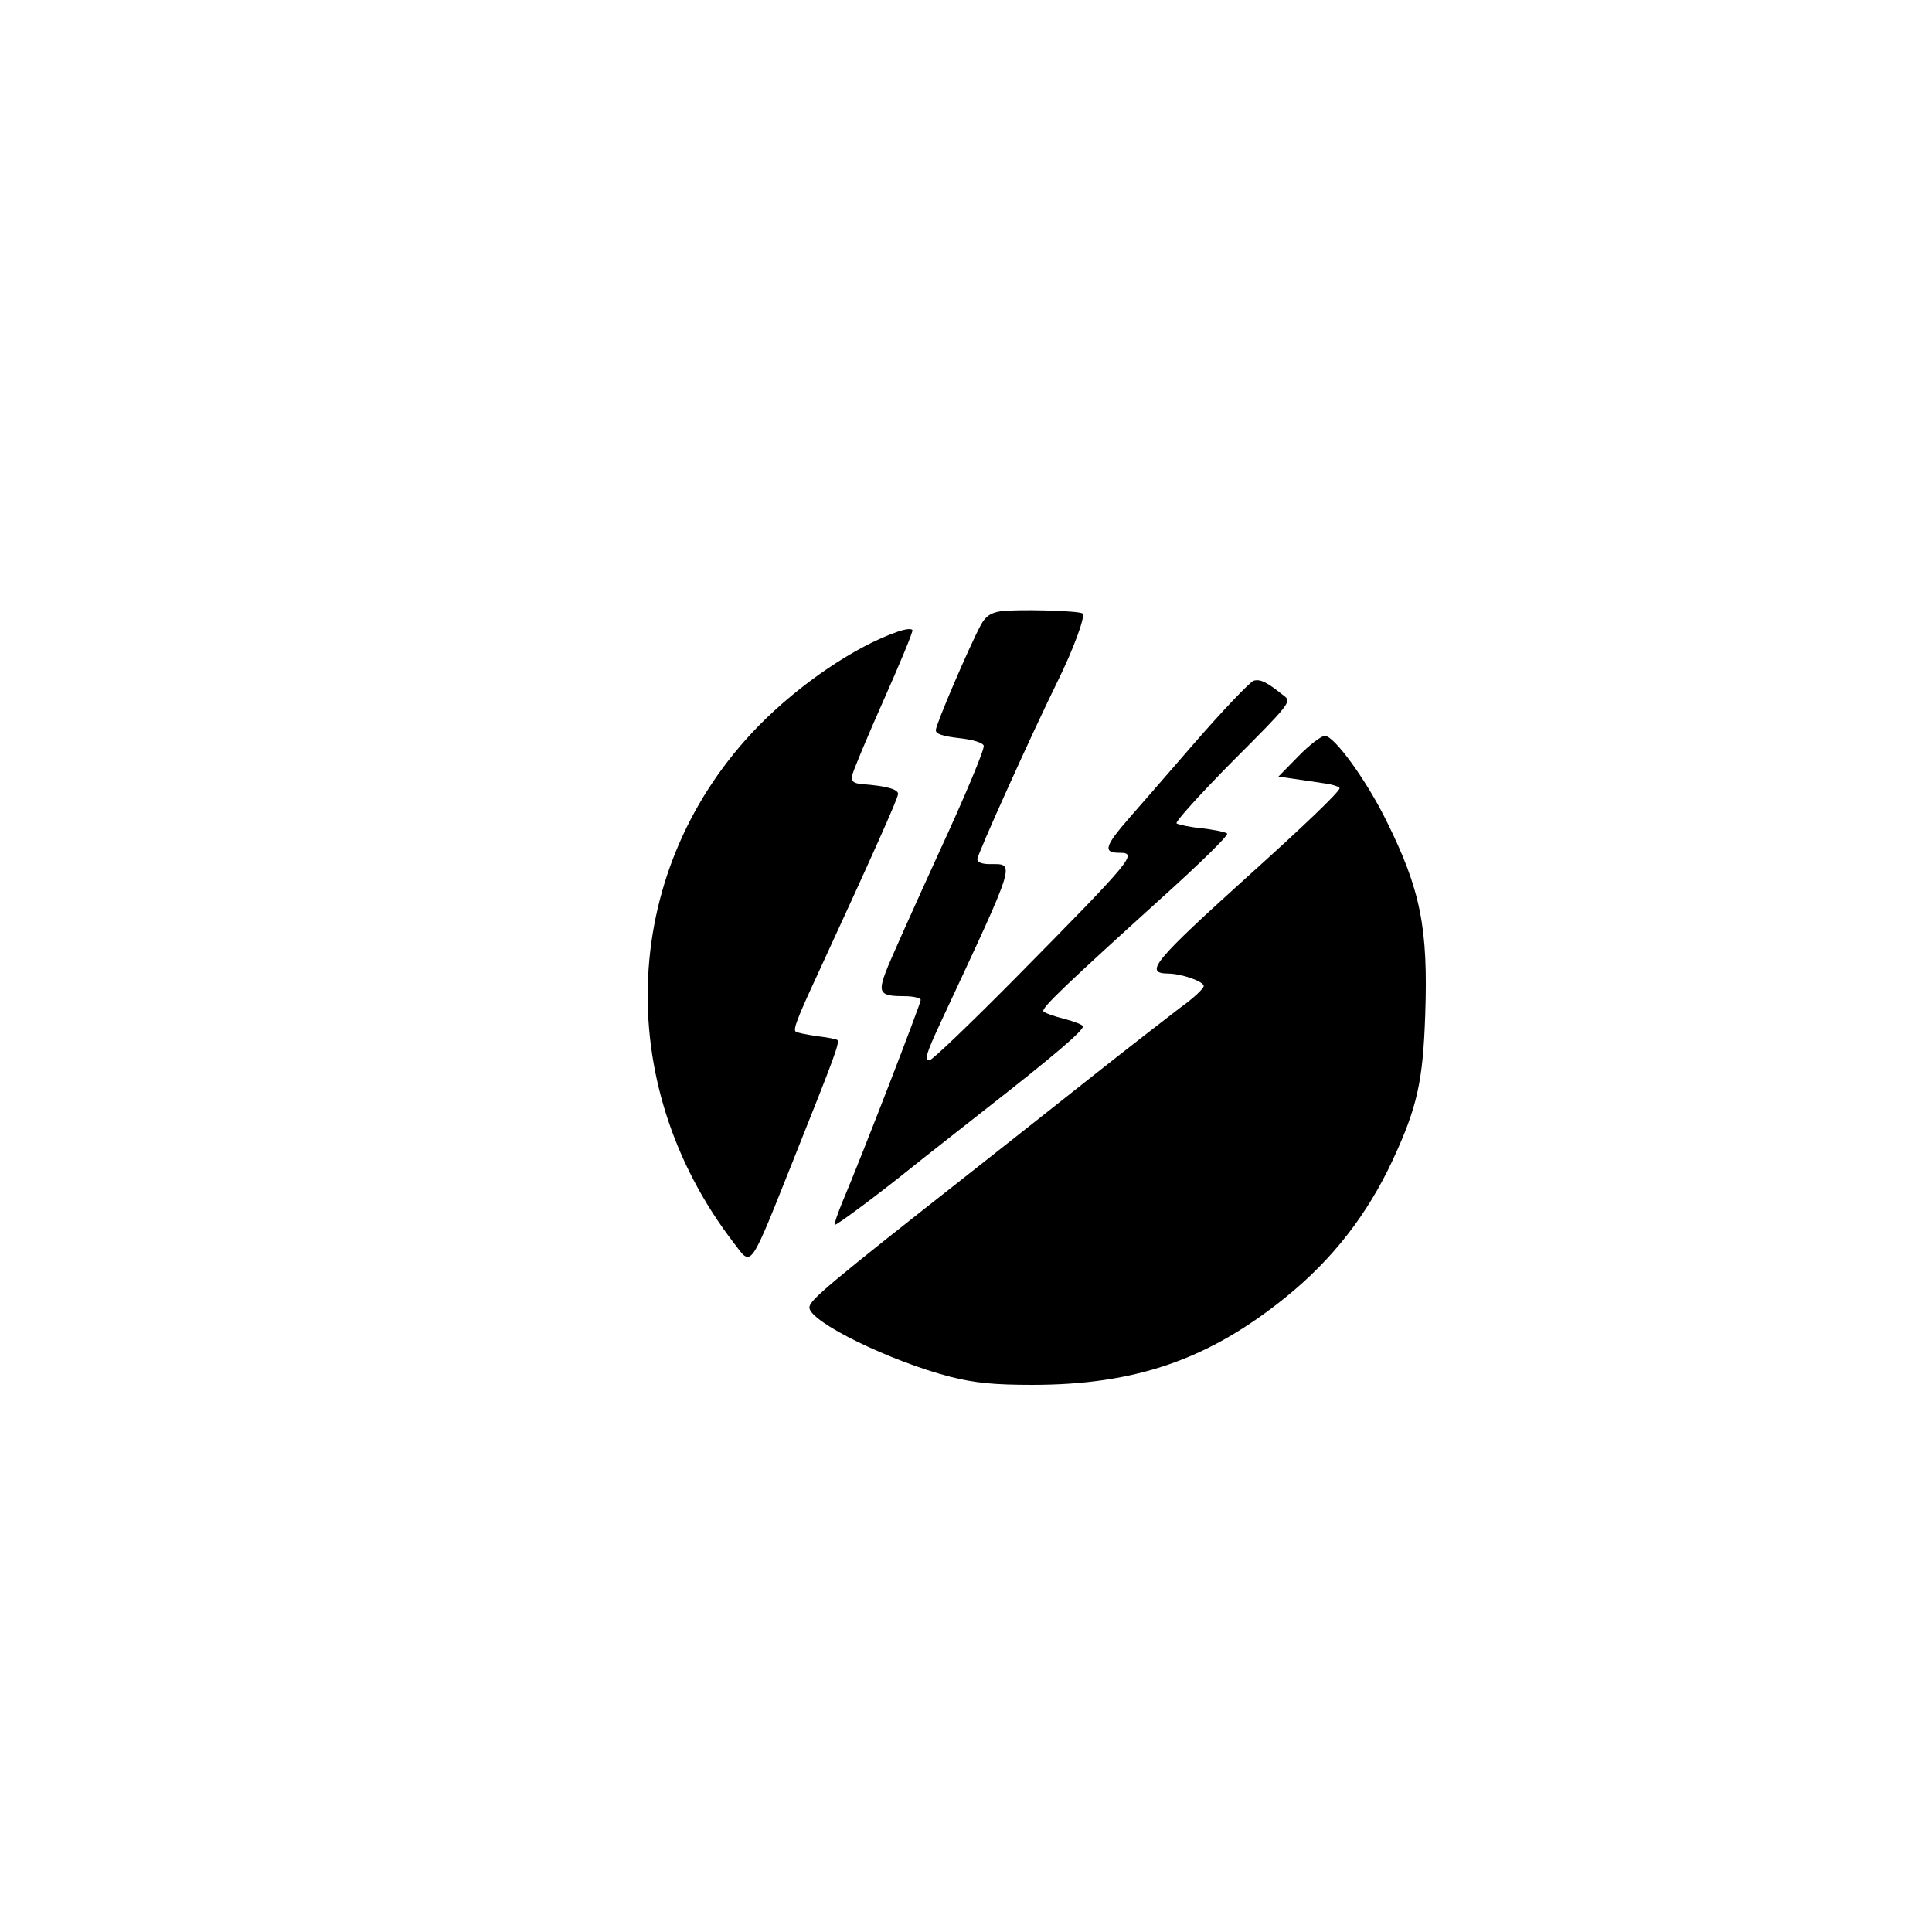
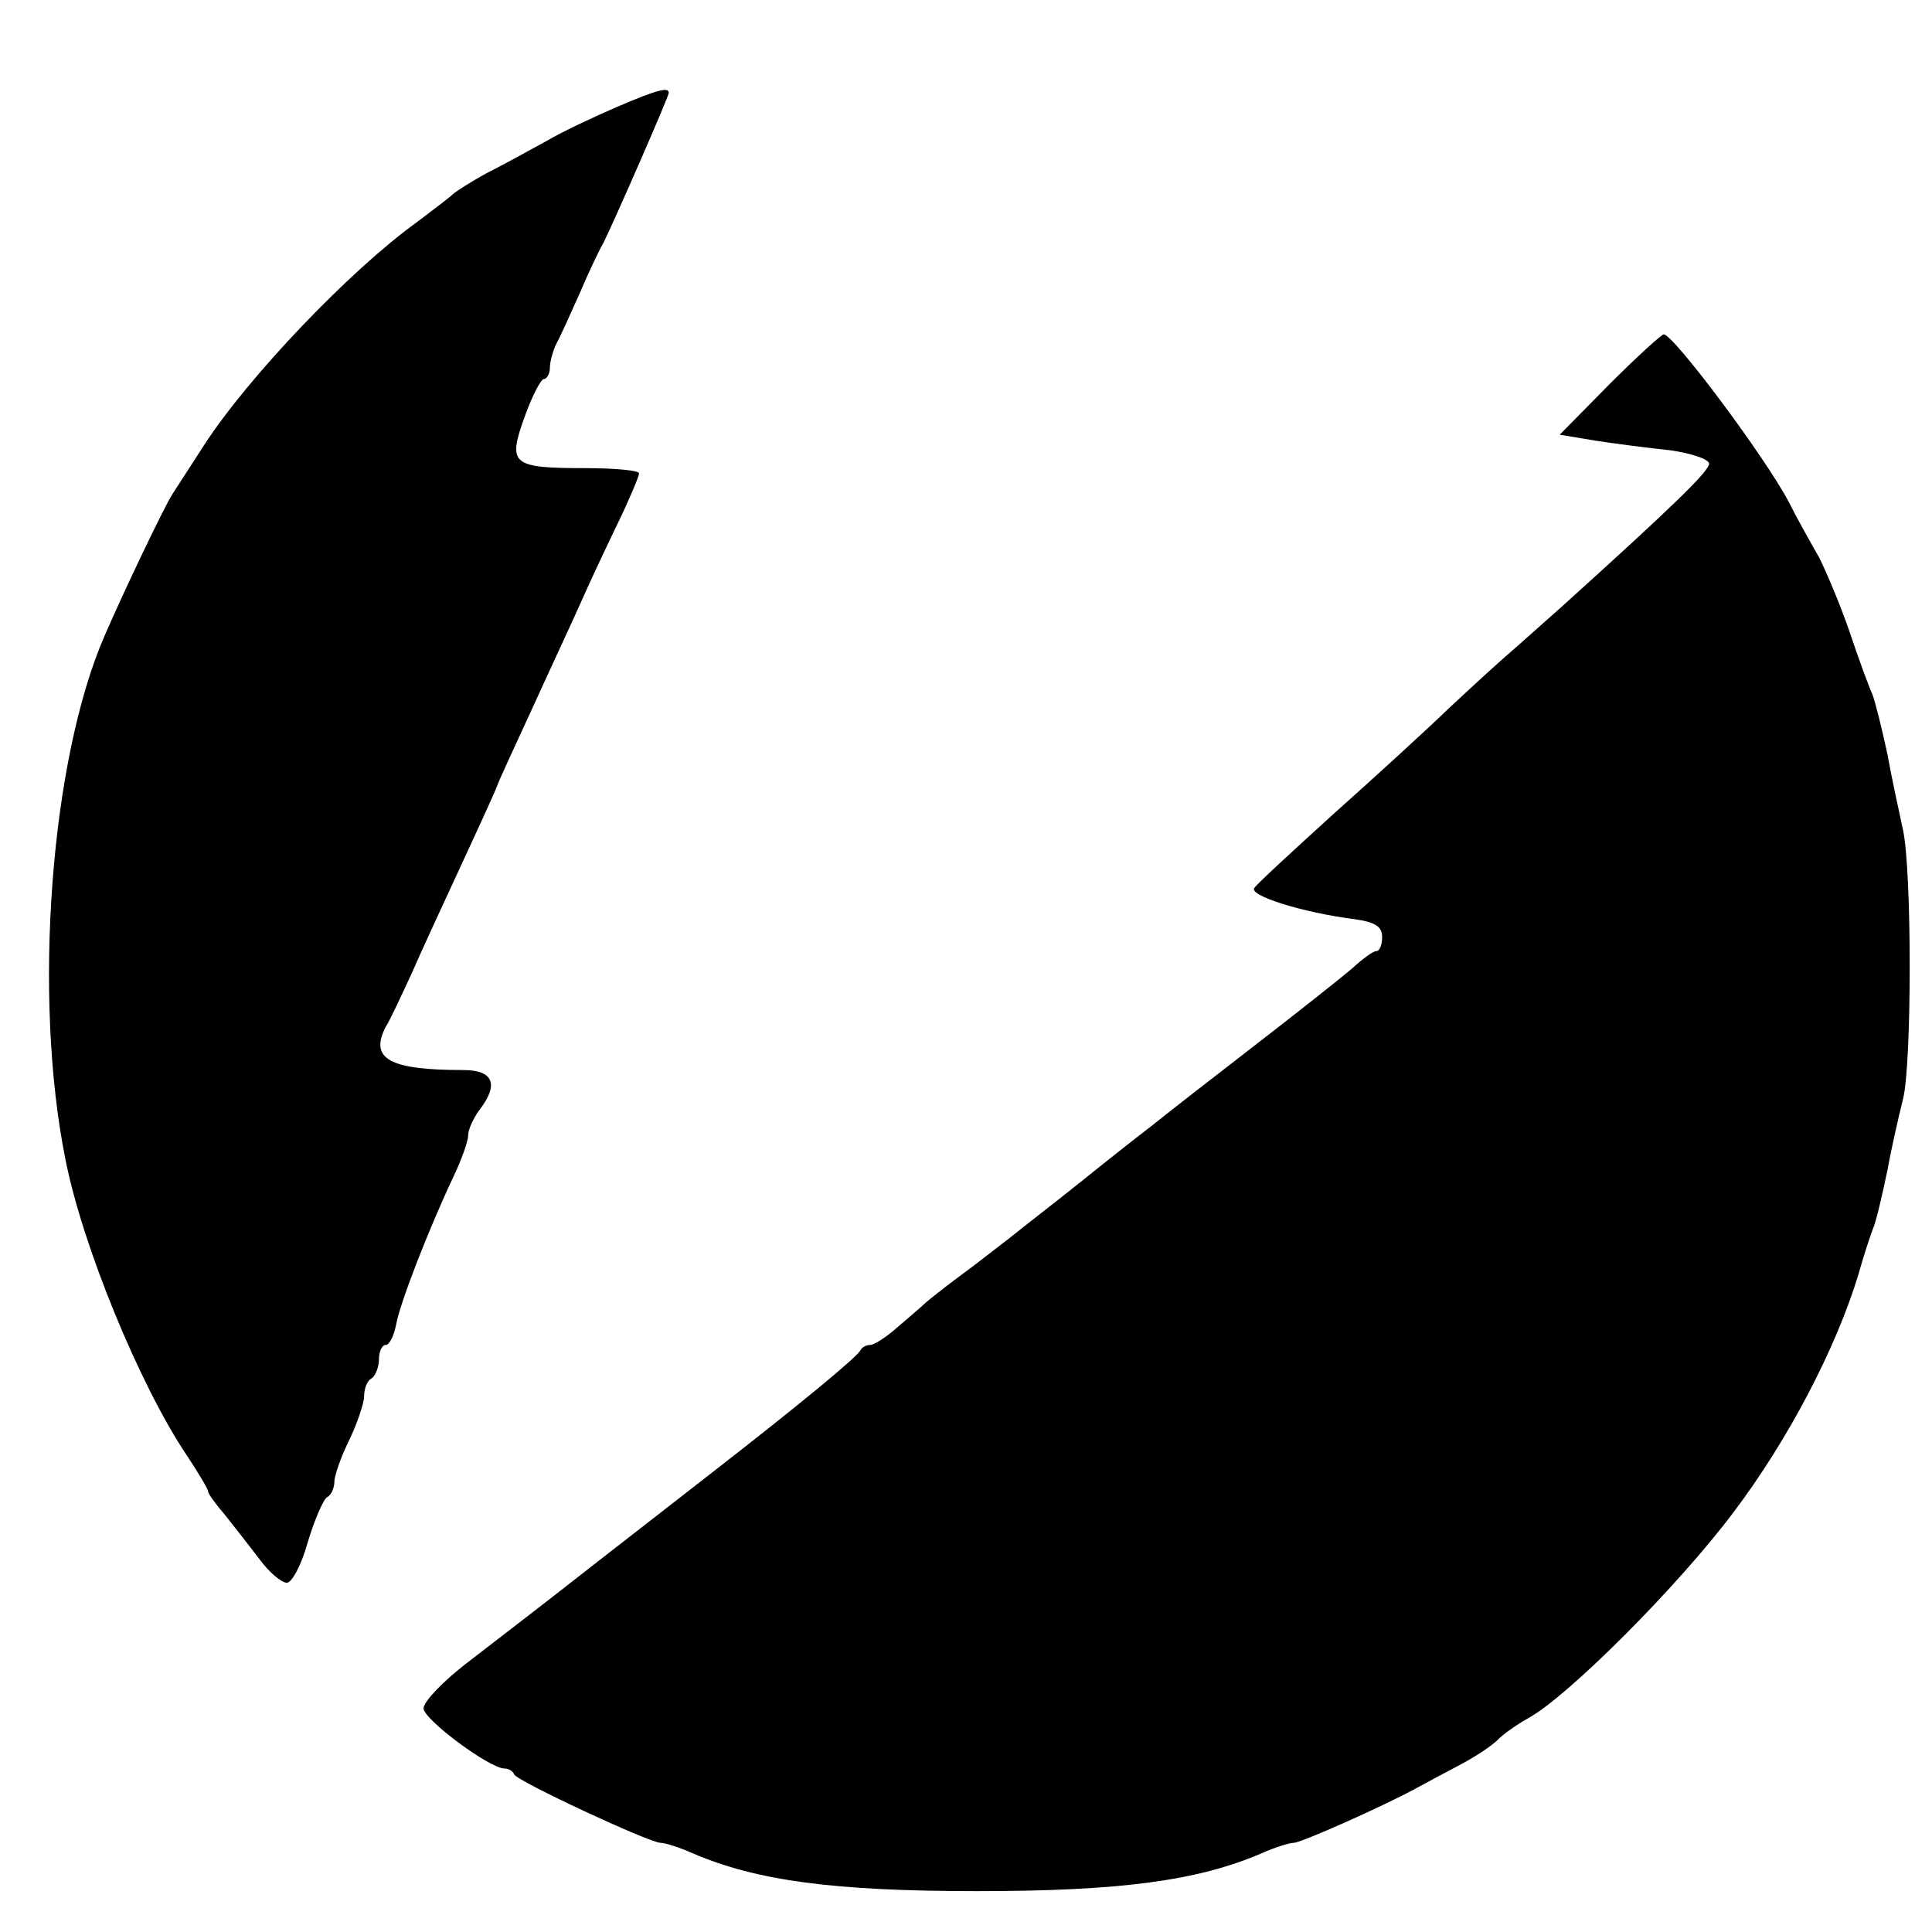
- <svg xmlns="http://www.w3.org/2000/svg" version="1.0" width="512pt" height="512pt" viewBox="0 0 512 512" preserveAspectRatio="xMidYMid meet">
-   <g transform="translate(0,512) scale(0.1,-0.1)" fill="#000000" stroke="none">
-     <path d="M2651 3500 c-25 -4 -39 -13 -51 -35 -30 -55 -120 -265 -120 -280 0 -10 18 -16 61 -21 37 -4 63 -12 66 -20 3 -8 -50 -135 -118 -282 -67 -147 -131 -289 -141 -316 -22 -58 -16 -66 50 -66 23 0 42 -5 42 -10 0 -10 -158 -419 -207 -534 -13 -32 -23 -60 -21 -62 3 -3 116 81 204 152 22 18 109 86 194 153 183 143 260 209 260 221 0 4 -23 13 -50 20 -28 7 -52 16 -55 20 -5 9 60 71 313 300 100 90 179 167 174 171 -4 4 -34 10 -67 14 -33 3 -63 10 -67 13 -4 4 63 78 149 165 150 150 156 158 137 172 -47 38 -64 46 -82 41 -10 -4 -82 -79 -160 -169 -77 -89 -152 -175 -167 -192 -68 -78 -73 -95 -28 -95 49 0 37 -15 -281 -337 -116 -117 -216 -213 -223 -213 -14 0 -9 17 31 103 202 433 197 417 129 417 -21 0 -33 5 -33 13 0 13 146 336 213 472 41 83 74 172 66 179 -8 8 -177 12 -218 6z" />
-     <path d="M2379 3446 c-113 -39 -260 -139 -368 -249 -366 -374 -394 -944 -67 -1370 50 -65 39 -80 166 238 101 253 116 293 109 299 -2 2 -26 7 -53 10 -27 4 -53 9 -57 12 -8 5 3 34 61 159 142 308 210 460 210 471 0 12 -29 21 -95 26 -23 2 -29 7 -27 22 2 11 39 100 83 199 44 99 79 183 77 187 -2 5 -19 3 -39 -4z" />
-     <path d="M3441 3116 l-53 -54 41 -6 c23 -3 59 -9 81 -12 22 -3 40 -9 40 -13 0 -9 -95 -100 -235 -226 -258 -233 -284 -264 -220 -265 36 0 95 -21 95 -33 0 -7 -28 -33 -63 -58 -34 -26 -132 -102 -218 -170 -86 -68 -236 -187 -334 -264 -383 -301 -430 -341 -430 -360 0 -38 215 -143 375 -184 64 -16 114 -21 216 -21 273 0 467 67 671 232 125 101 217 220 284 364 65 140 80 209 86 384 8 230 -12 332 -103 515 -52 106 -138 225 -163 225 -9 0 -41 -24 -70 -54z" />
+ <svg xmlns="http://www.w3.org/2000/svg" version="1.0" width="260pt" height="260pt" viewBox="0 0 260 260" preserveAspectRatio="xMidYMid meet">
+   <g transform="translate(0,260) scale(0.1,-0.1)" fill="#000000" stroke="none">
+     <path d="M830 2456 c-30 -13 -73 -33 -95 -46 -22 -12 -58 -32 -80 -43 -22 -12 -42 -25 -45 -28 -3 -3 -25 -20 -49 -38 -89 -64 -227 -208 -287 -301 -16 -25 -35 -54 -42 -65 -11 -17 -65 -130 -91 -190 -73 -167 -97 -486 -53 -705 23 -117 100 -304 163 -398 16 -24 29 -46 29 -49 0 -3 10 -17 23 -32 12 -15 33 -42 46 -59 13 -18 30 -32 37 -32 7 0 20 25 28 54 9 30 21 58 26 61 6 3 10 13 10 21 0 8 9 34 20 56 11 23 20 50 20 59 0 10 4 21 10 24 5 3 10 15 10 26 0 10 4 19 9 19 5 0 11 12 14 27 5 29 44 129 77 199 11 23 20 48 20 56 0 8 7 23 15 34 27 35 19 54 -22 54 -99 0 -126 15 -104 58 6 9 21 42 35 72 13 30 45 99 70 153 25 54 46 100 46 102 0 1 21 47 46 101 25 55 55 119 66 144 11 25 33 72 49 105 16 33 29 64 29 68 0 4 -33 7 -72 7 -100 0 -105 5 -82 69 10 28 22 51 26 51 4 0 8 7 8 15 0 8 4 23 9 33 5 9 19 40 31 67 12 28 26 58 32 68 14 28 88 197 88 202 0 8 -14 5 -70 -19z" />
+     <path d="M2166 2083 l-67 -68 48 -8 c26 -4 72 -10 101 -13 28 -4 52 -12 52 -18 0 -10 -46 -55 -200 -194 -25 -22 -56 -50 -70 -62 -14 -12 -50 -45 -80 -73 -30 -29 -100 -93 -155 -142 -55 -50 -103 -94 -107 -100 -8 -10 64 -33 135 -42 28 -4 37 -10 37 -24 0 -10 -3 -19 -8 -19 -4 0 -18 -10 -32 -23 -14 -12 -72 -58 -129 -102 -57 -44 -120 -93 -141 -110 -21 -16 -64 -50 -95 -75 -31 -25 -74 -58 -95 -75 -21 -16 -50 -39 -64 -49 -15 -11 -37 -28 -49 -38 -12 -11 -32 -28 -45 -39 -12 -10 -26 -19 -31 -19 -5 0 -11 -3 -13 -7 -3 -8 -83 -74 -195 -161 -37 -29 -108 -84 -158 -123 -97 -76 -94 -73 -178 -138 -31 -24 -57 -51 -57 -60 0 -15 89 -81 109 -81 5 0 11 -3 13 -8 4 -9 182 -92 197 -92 6 0 25 -6 43 -14 86 -37 190 -51 383 -51 193 0 297 14 383 51 18 8 37 14 43 14 10 0 122 50 164 73 11 6 37 20 58 31 21 11 46 27 55 37 10 9 28 21 39 27 53 29 201 177 276 277 74 98 138 221 168 320 6 22 15 49 19 60 5 11 13 47 20 80 6 33 16 76 21 96 12 47 12 307 0 362 -5 23 -15 69 -21 102 -7 33 -16 69 -20 80 -5 11 -19 49 -31 85 -12 35 -31 80 -41 100 -11 19 -30 53 -41 75 -33 62 -155 225 -168 225 -3 0 -36 -30 -73 -67z" />
  </g>
</svg>
